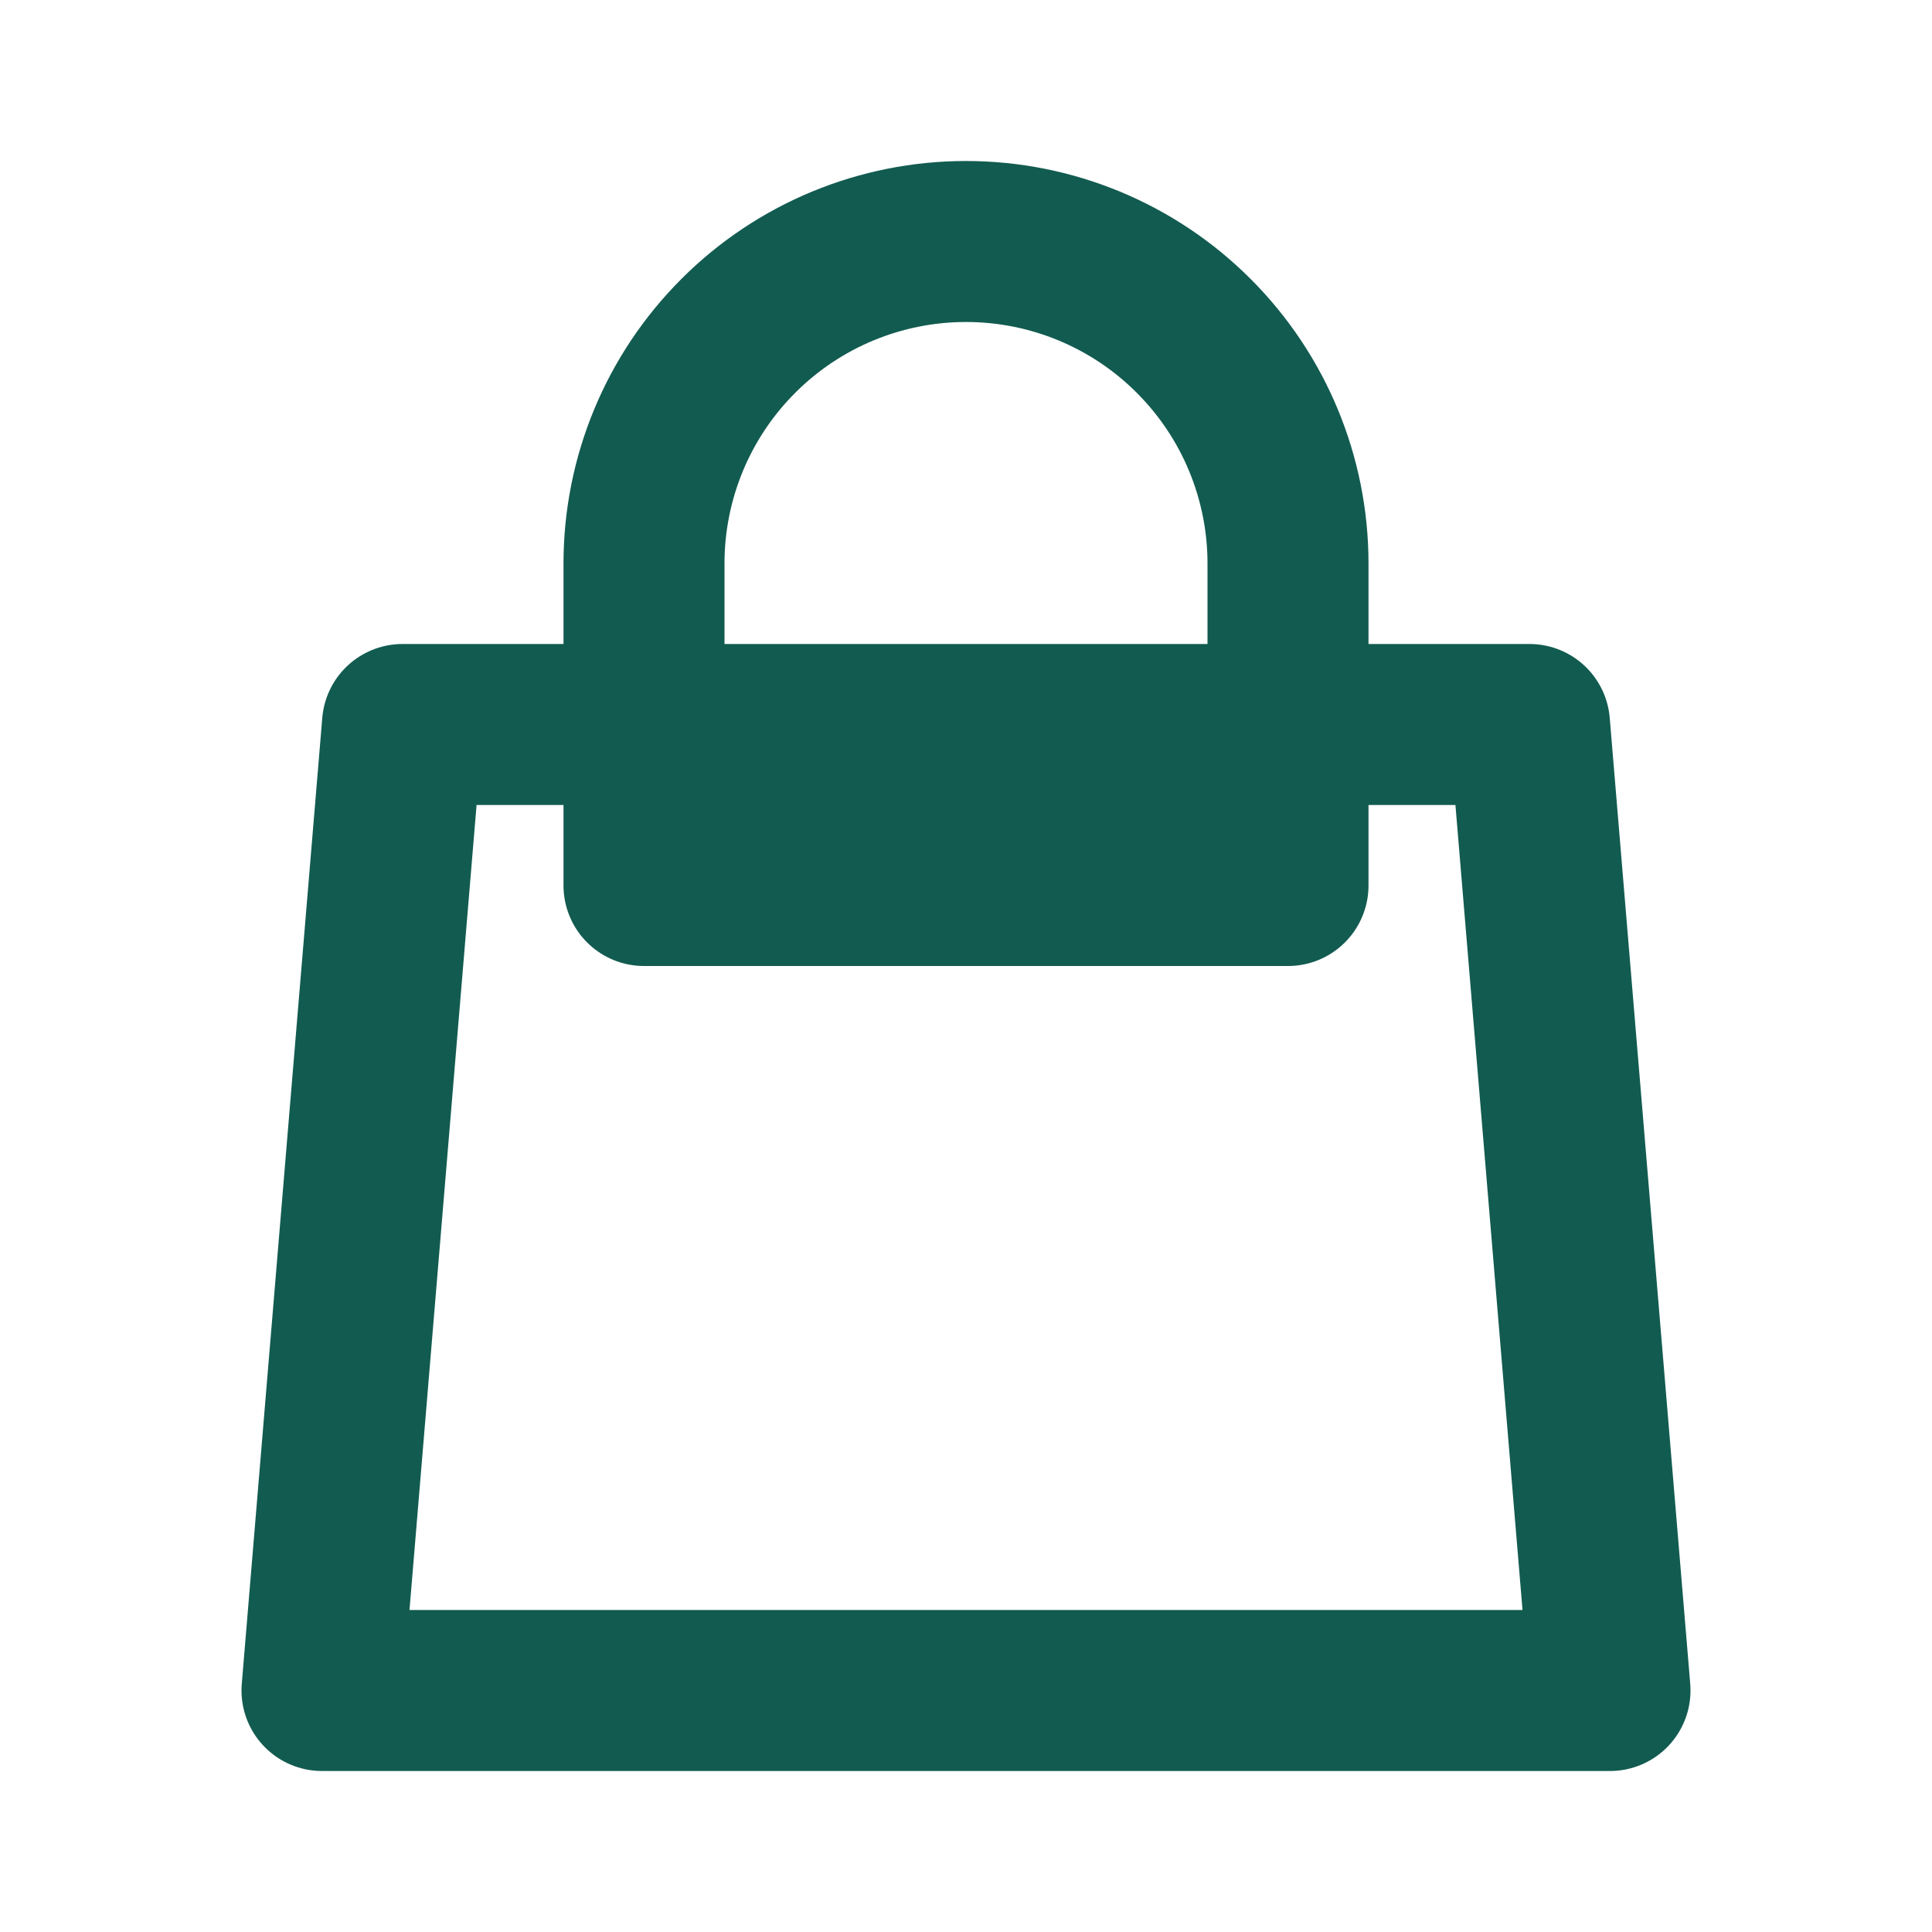
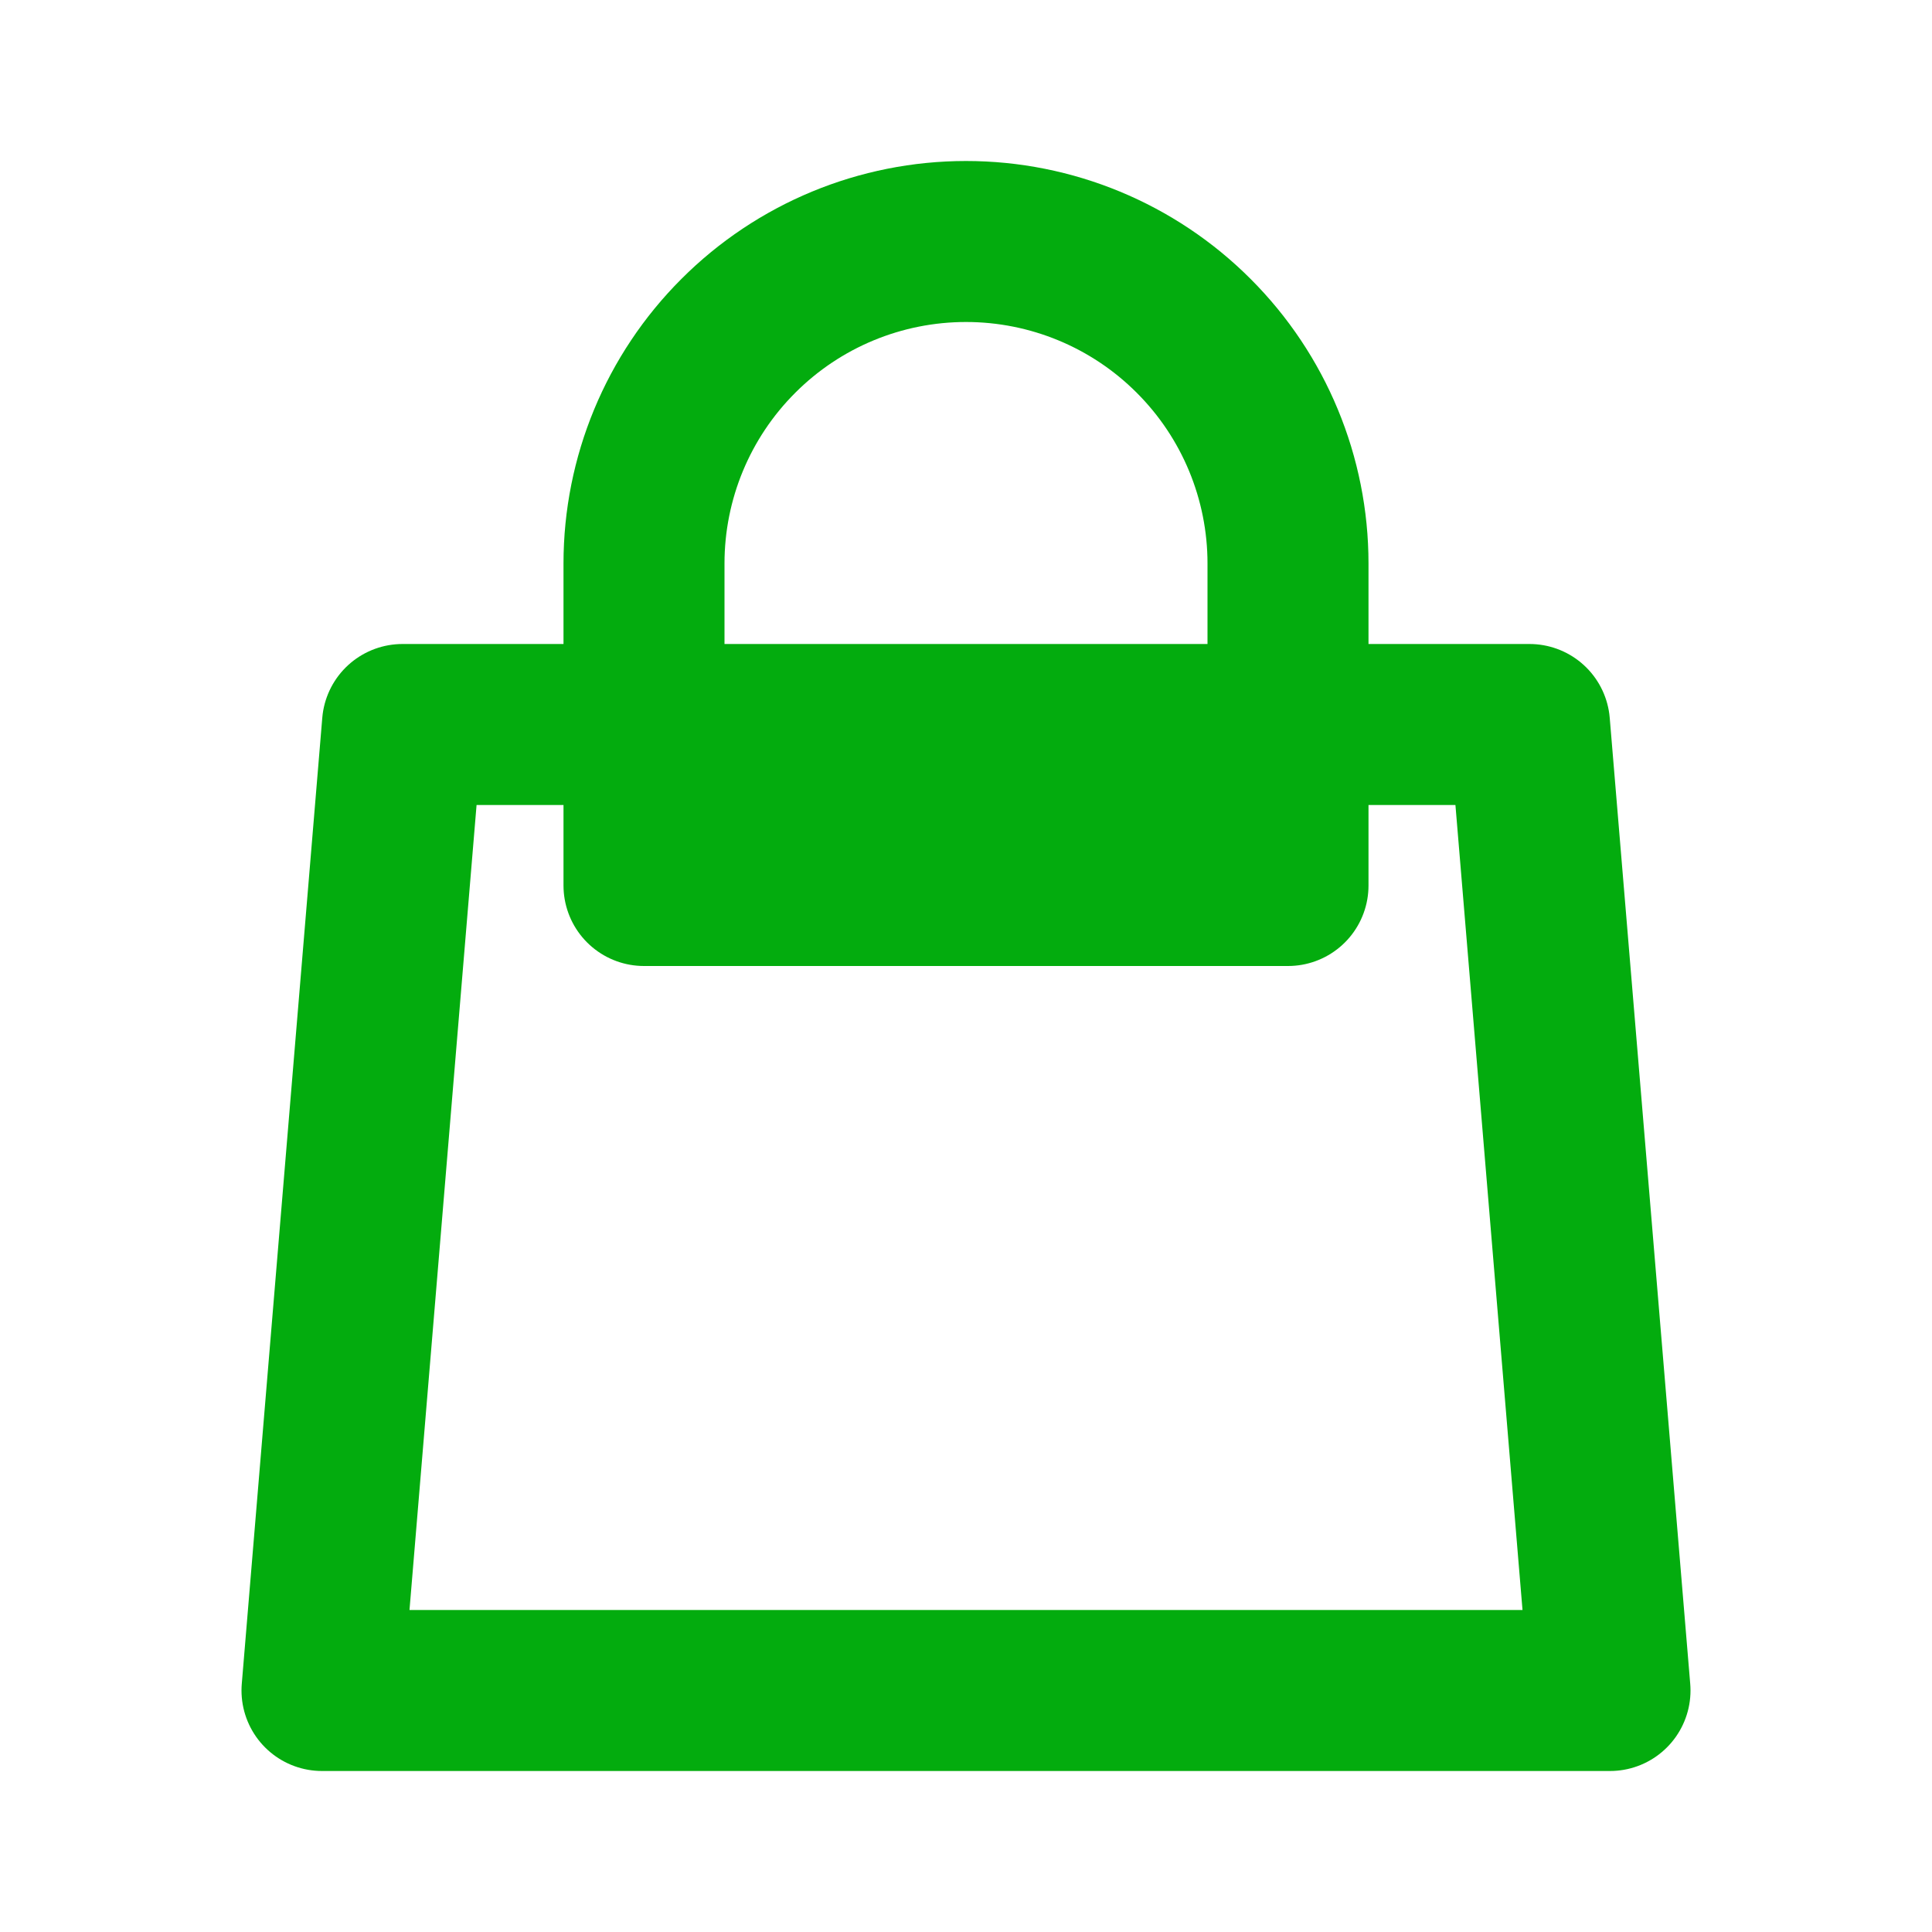
<svg xmlns="http://www.w3.org/2000/svg" width="24" height="24" viewBox="0 0 24 24" fill="none">
-   <path d="M16 11V7C16 5.939 15.579 4.922 14.828 4.172C14.078 3.421 13.061 3 12 3C10.939 3 9.922 3.421 9.172 4.172C8.421 4.922 8 5.939 8 7V11H16ZM5 9H19L20 21H4L5 9Z" stroke="#125B50" stroke-width="2" stroke-linecap="round" stroke-linejoin="round" />
+   <path d="M16 11V7C16 5.939 15.579 4.922 14.828 4.172C14.078 3.421 13.061 3 12 3C10.939 3 9.922 3.421 9.172 4.172C8.421 4.922 8 5.939 8 7V11H16ZM5 9H19L20 21H4L5 9Z" stroke="#03ac0e" stroke-width="2" stroke-linecap="round" stroke-linejoin="round" />
</svg>
